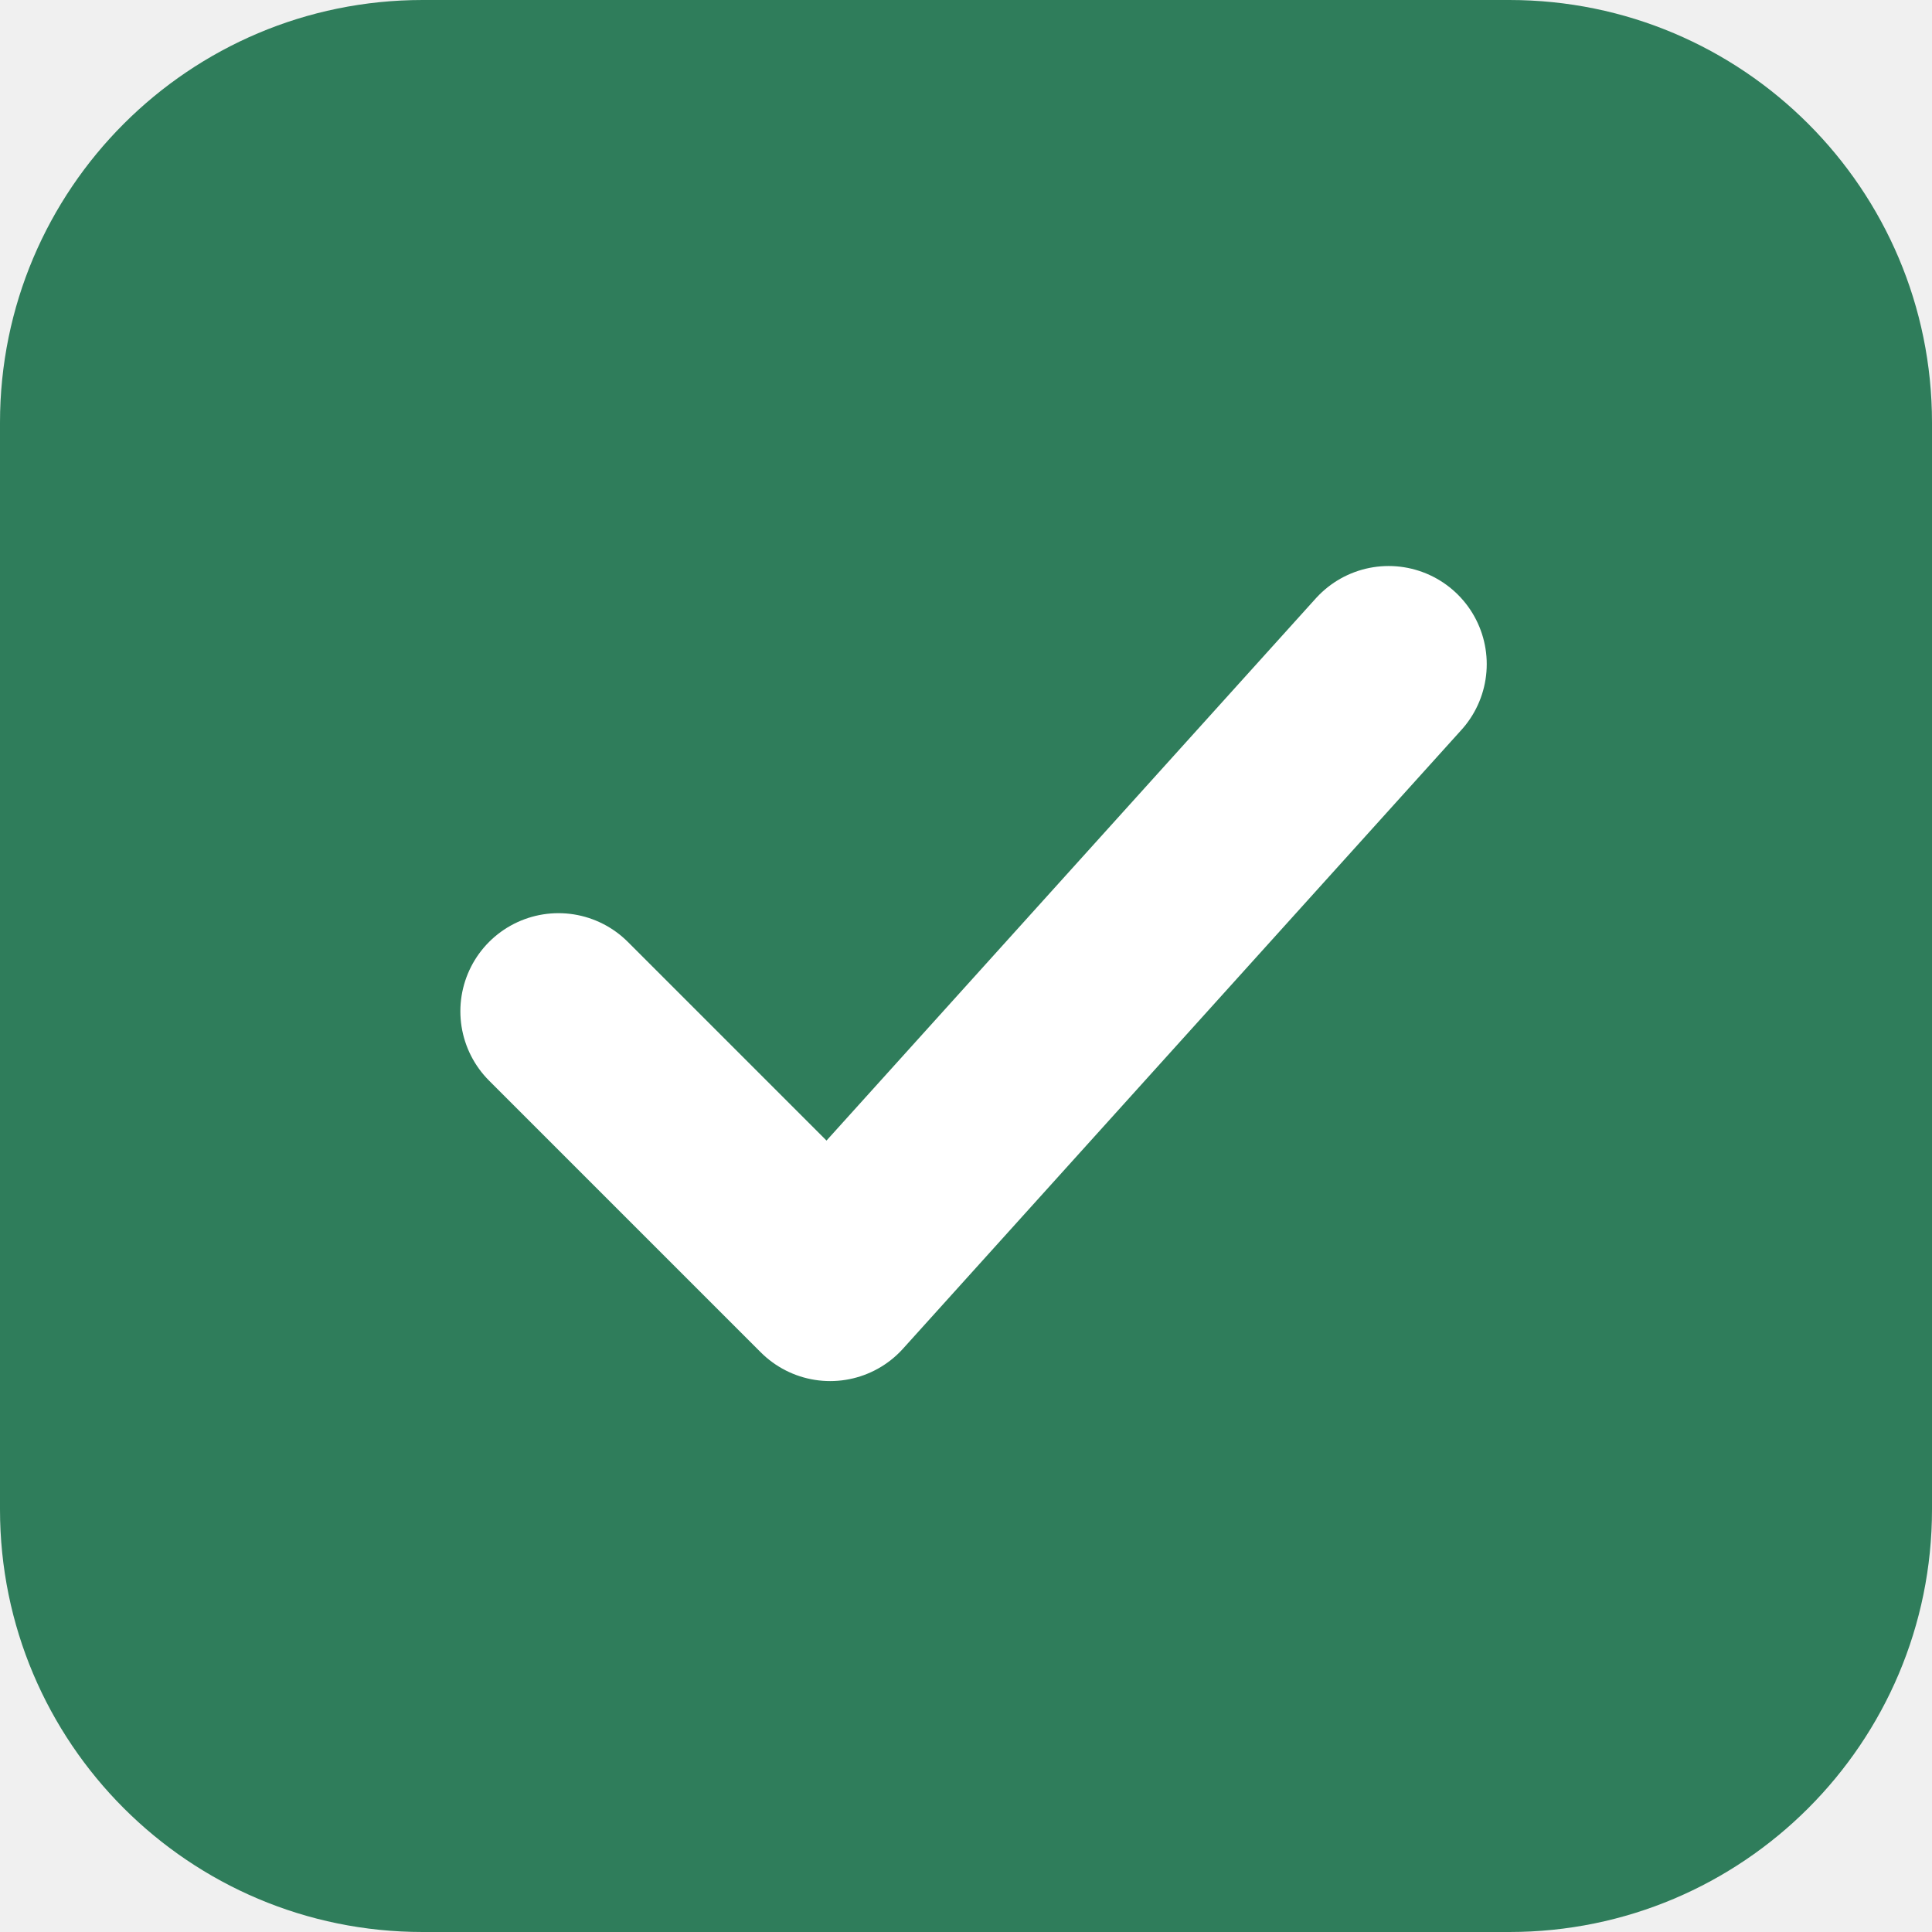
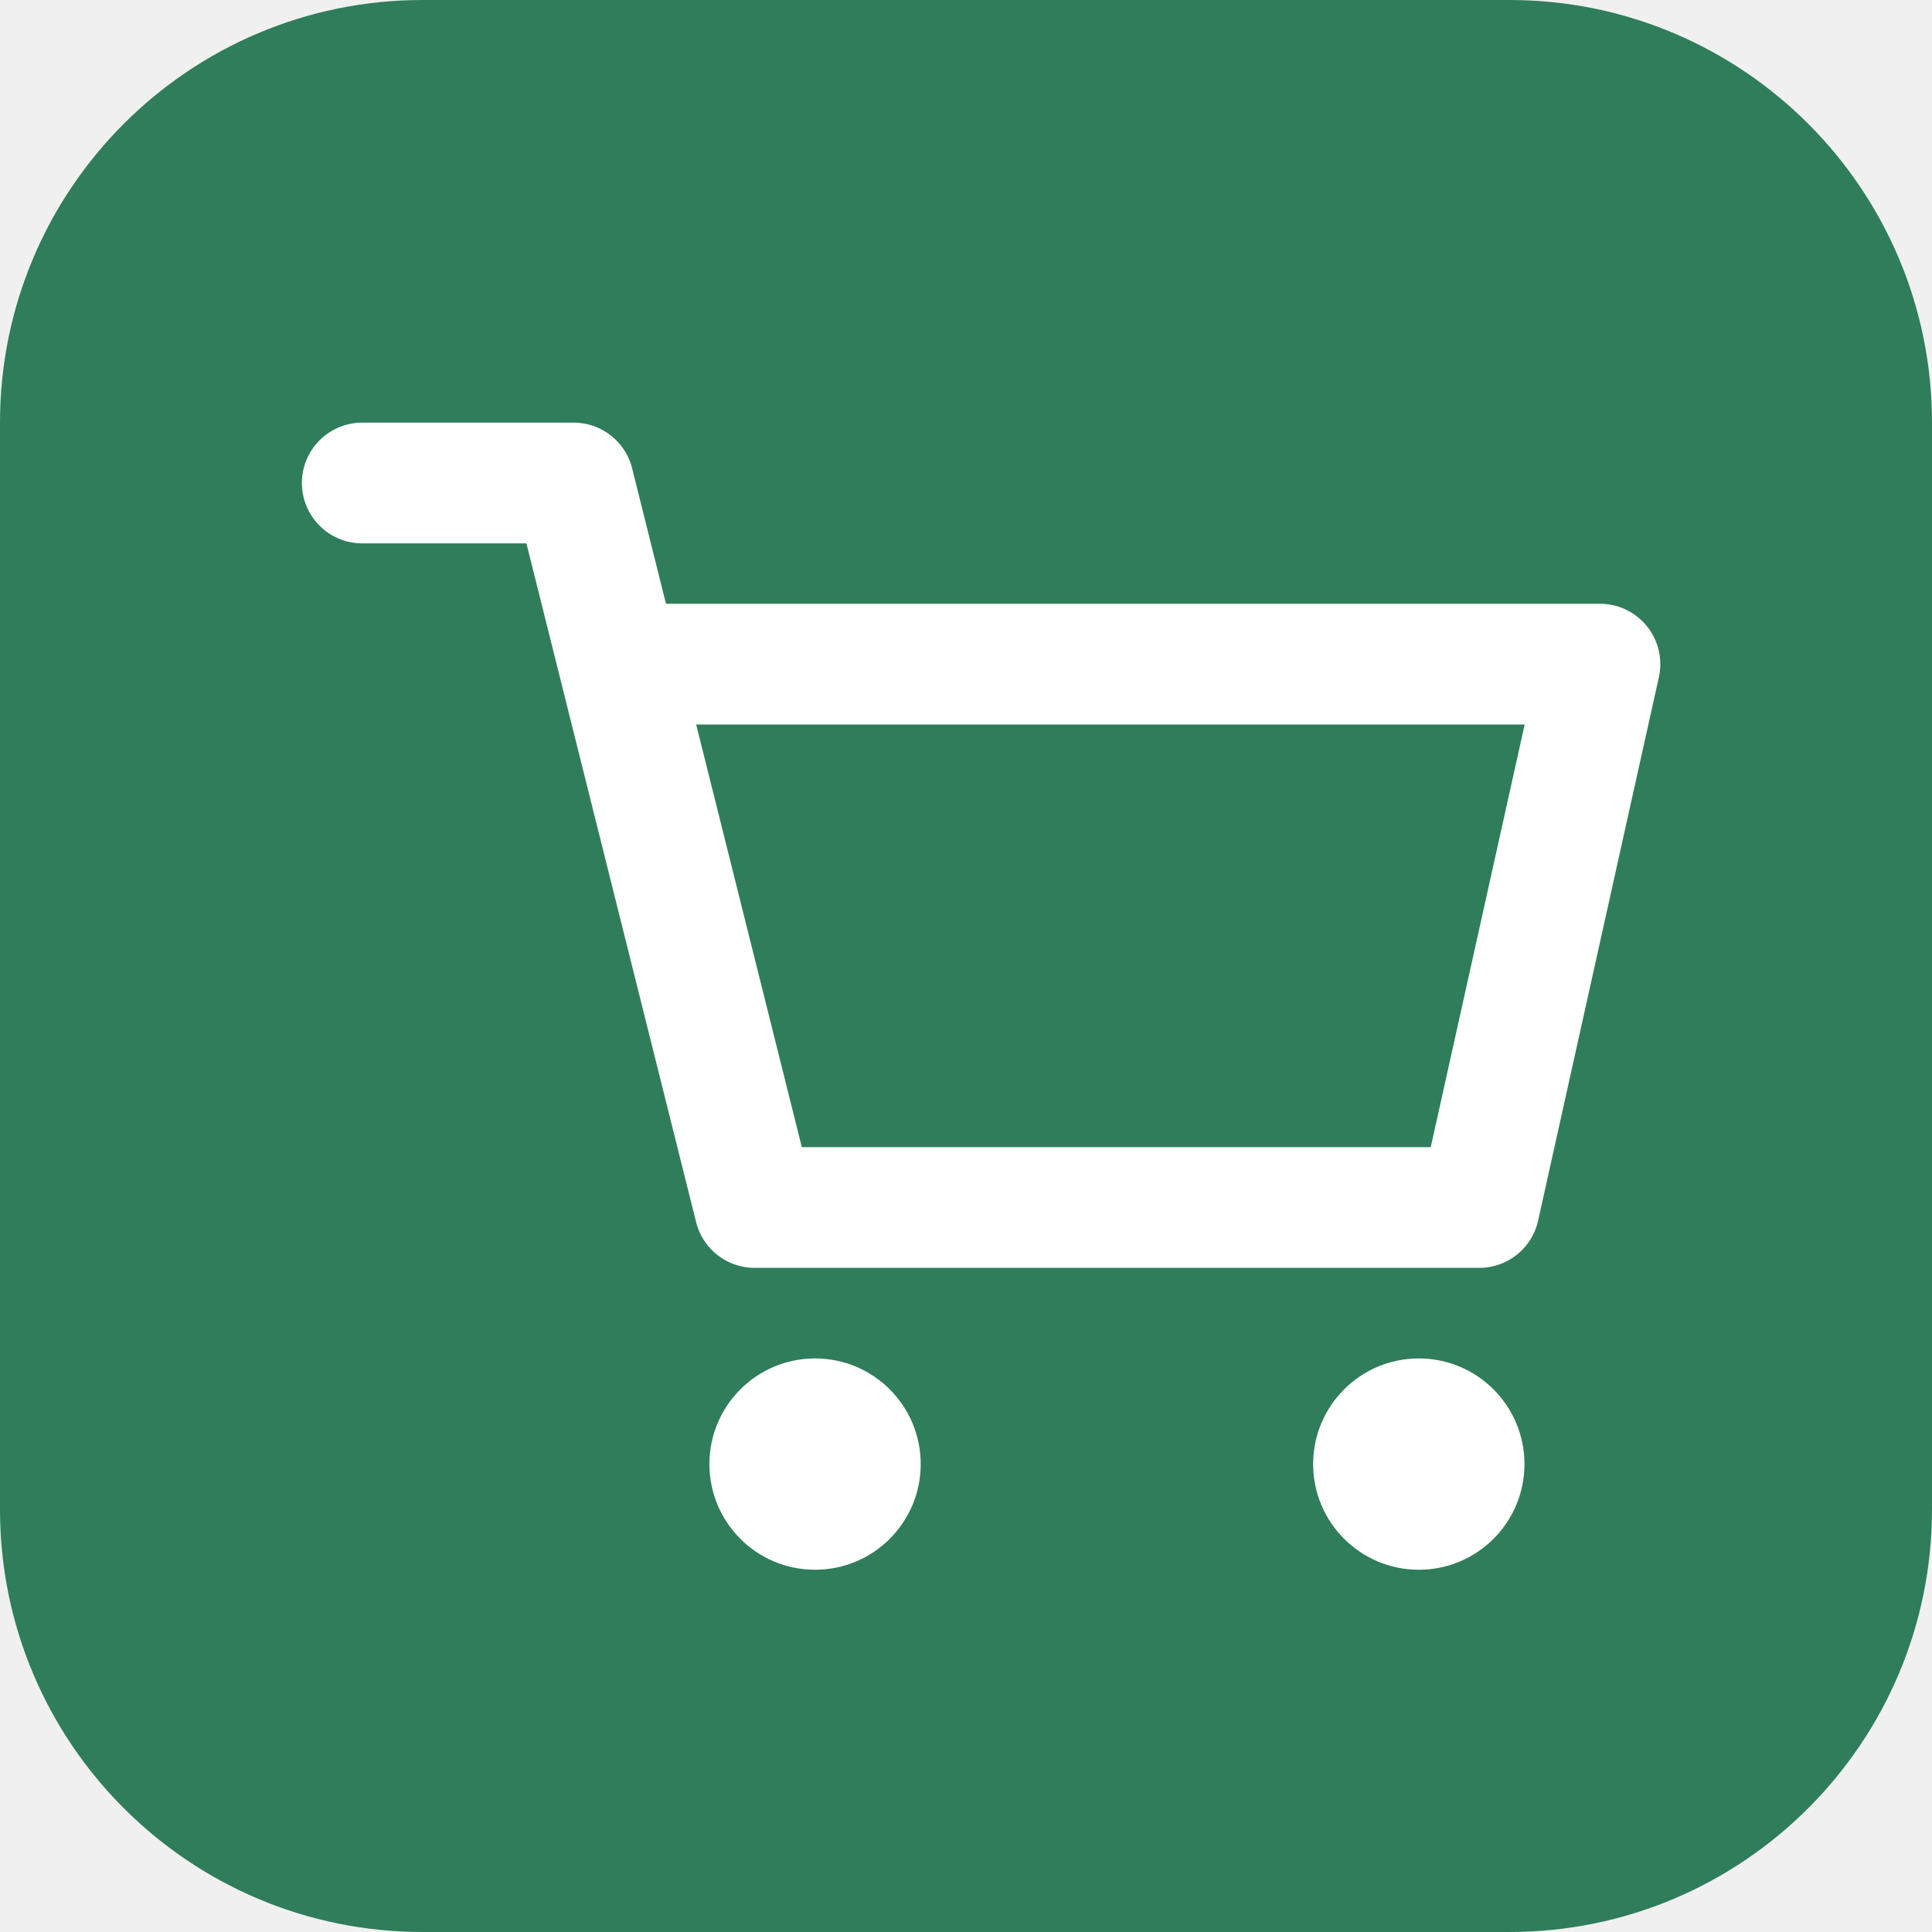
<svg xmlns="http://www.w3.org/2000/svg" viewBox="0 0 512 512">
  <rect width="512" height="512" rx="112" fill="#2f7d5b" />
-   <path d="M148 268l72 72 148-164" fill="none" stroke="#fff" stroke-width="52" stroke-linecap="round" stroke-linejoin="round" />
+   <path d="M96 128h56l48 192h192l32-144H164" fill="none" stroke="#fff" stroke-width="32" stroke-linecap="round" stroke-linejoin="round" />
+   <circle cx="216" cy="388" r="28" fill="#fff" />
+   <circle cx="376" cy="388" r="28" fill="#fff" />
</svg>
